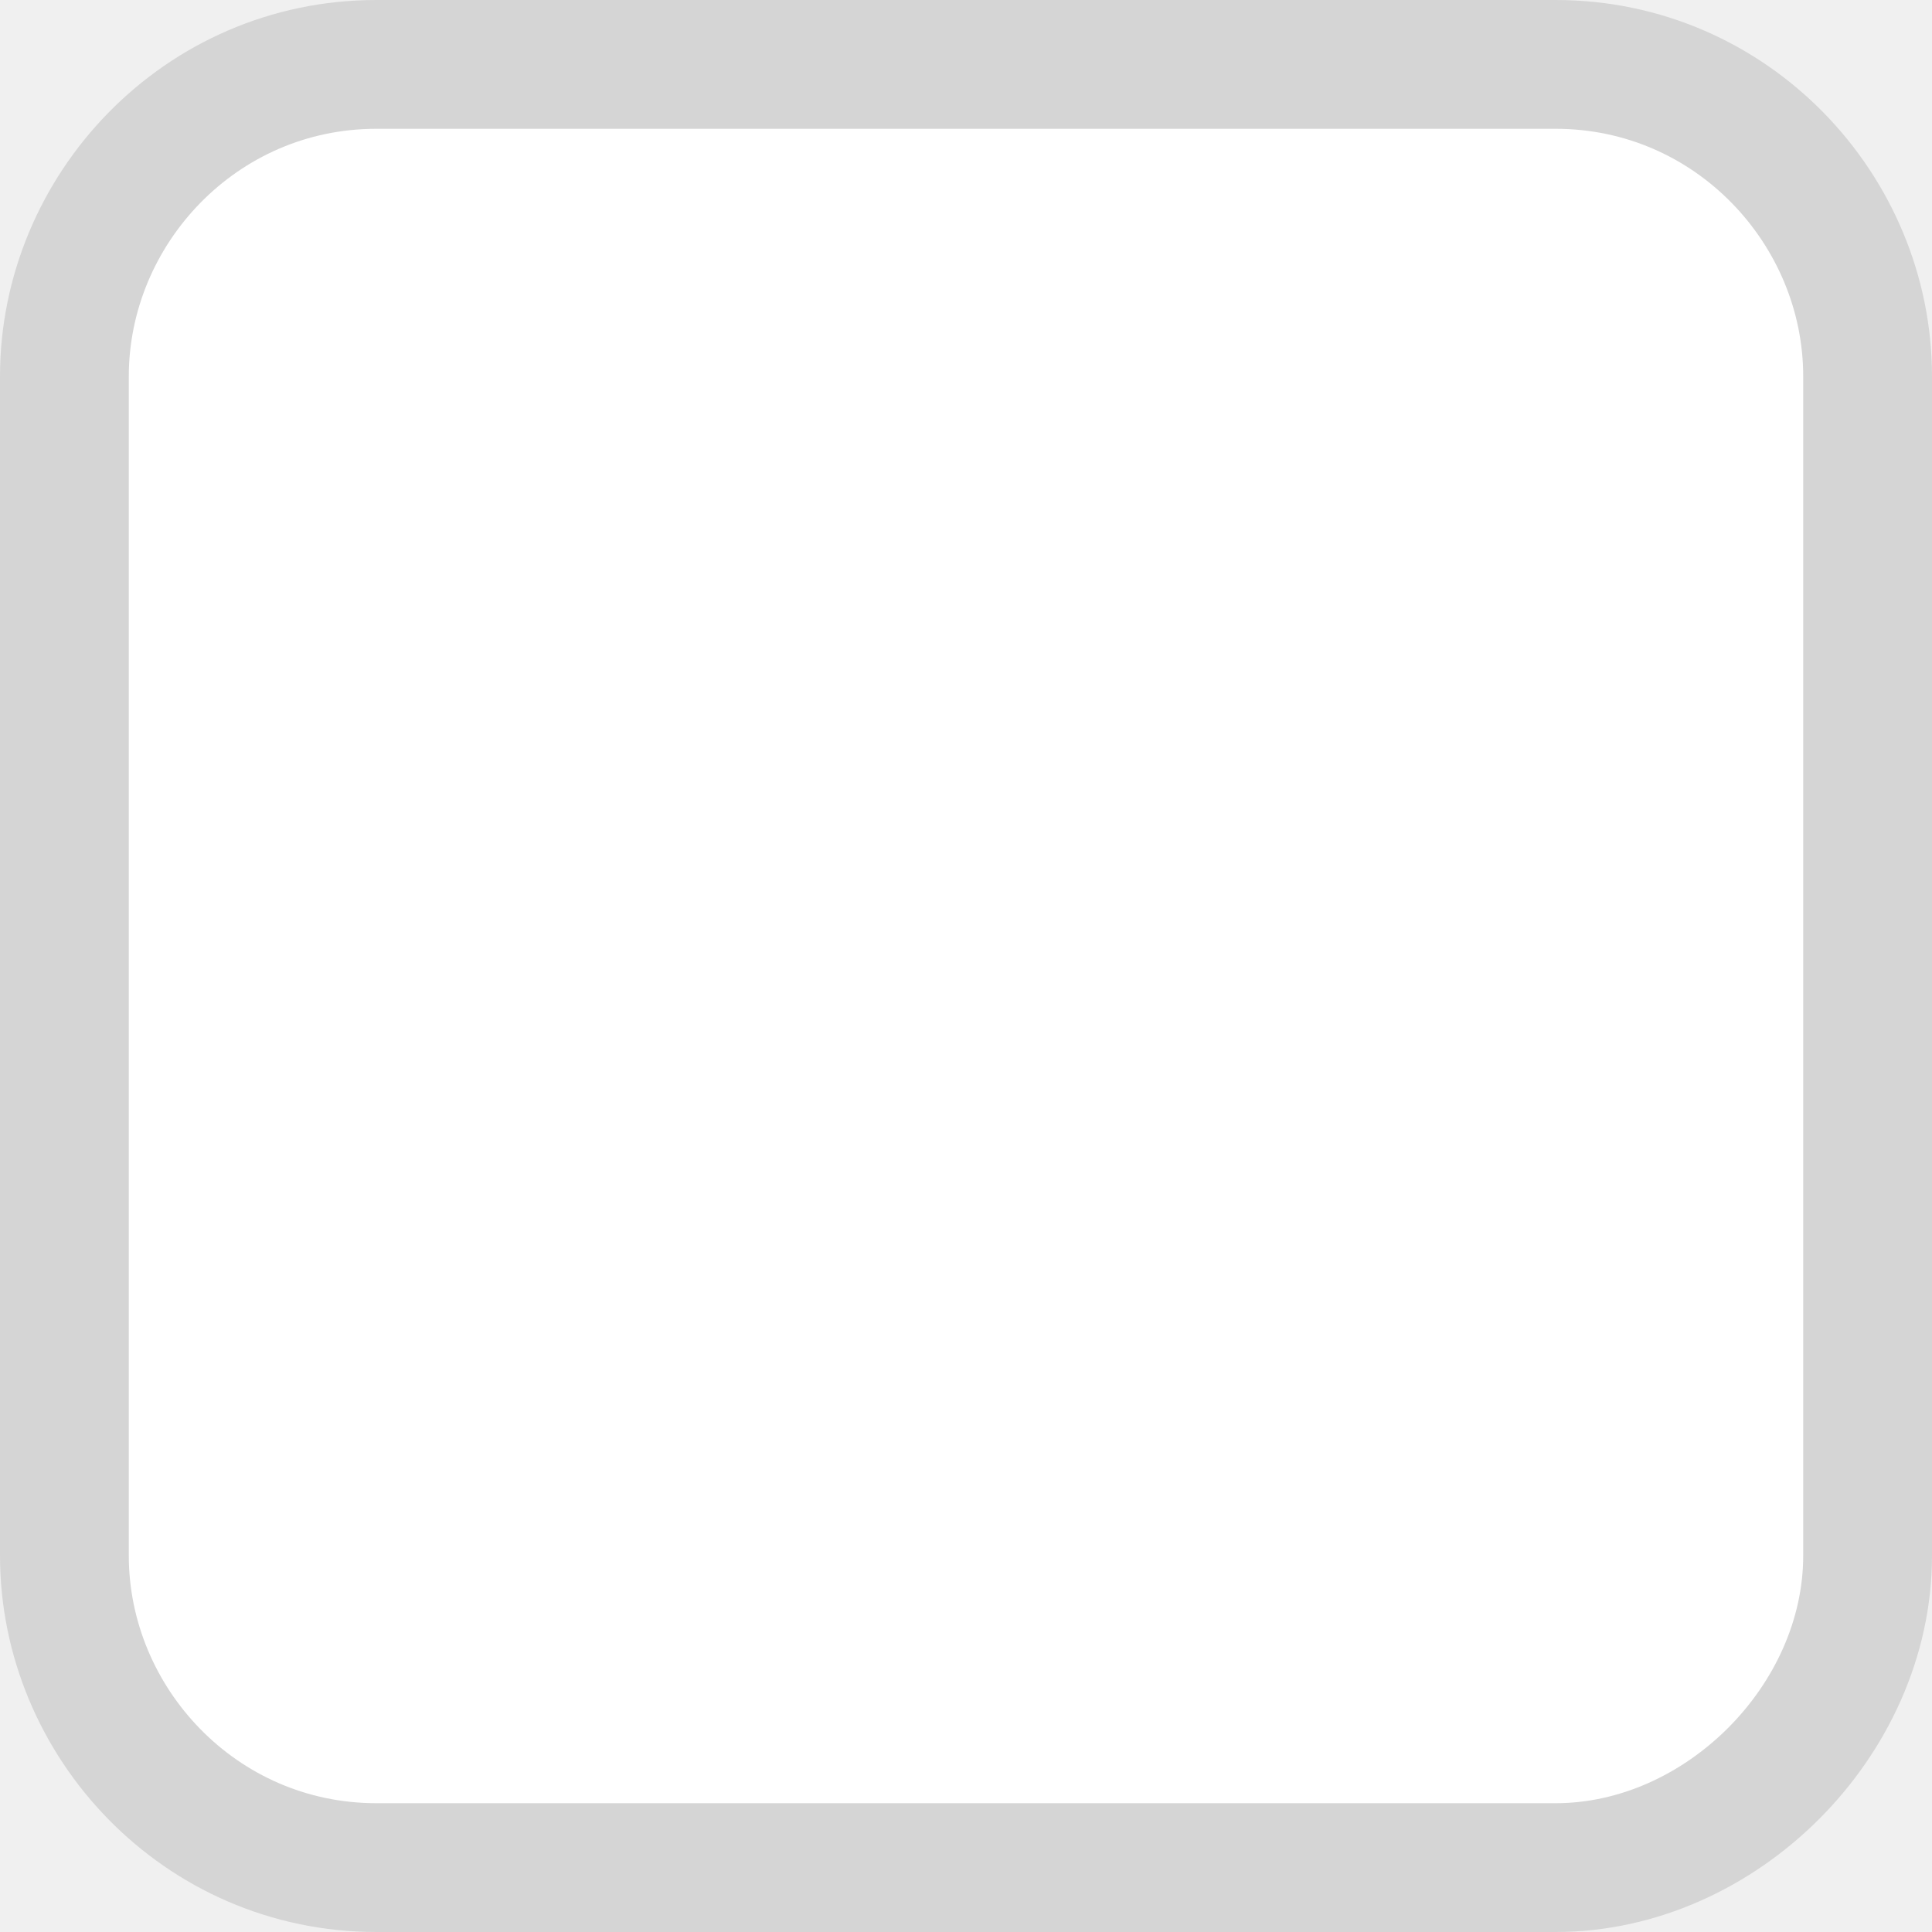
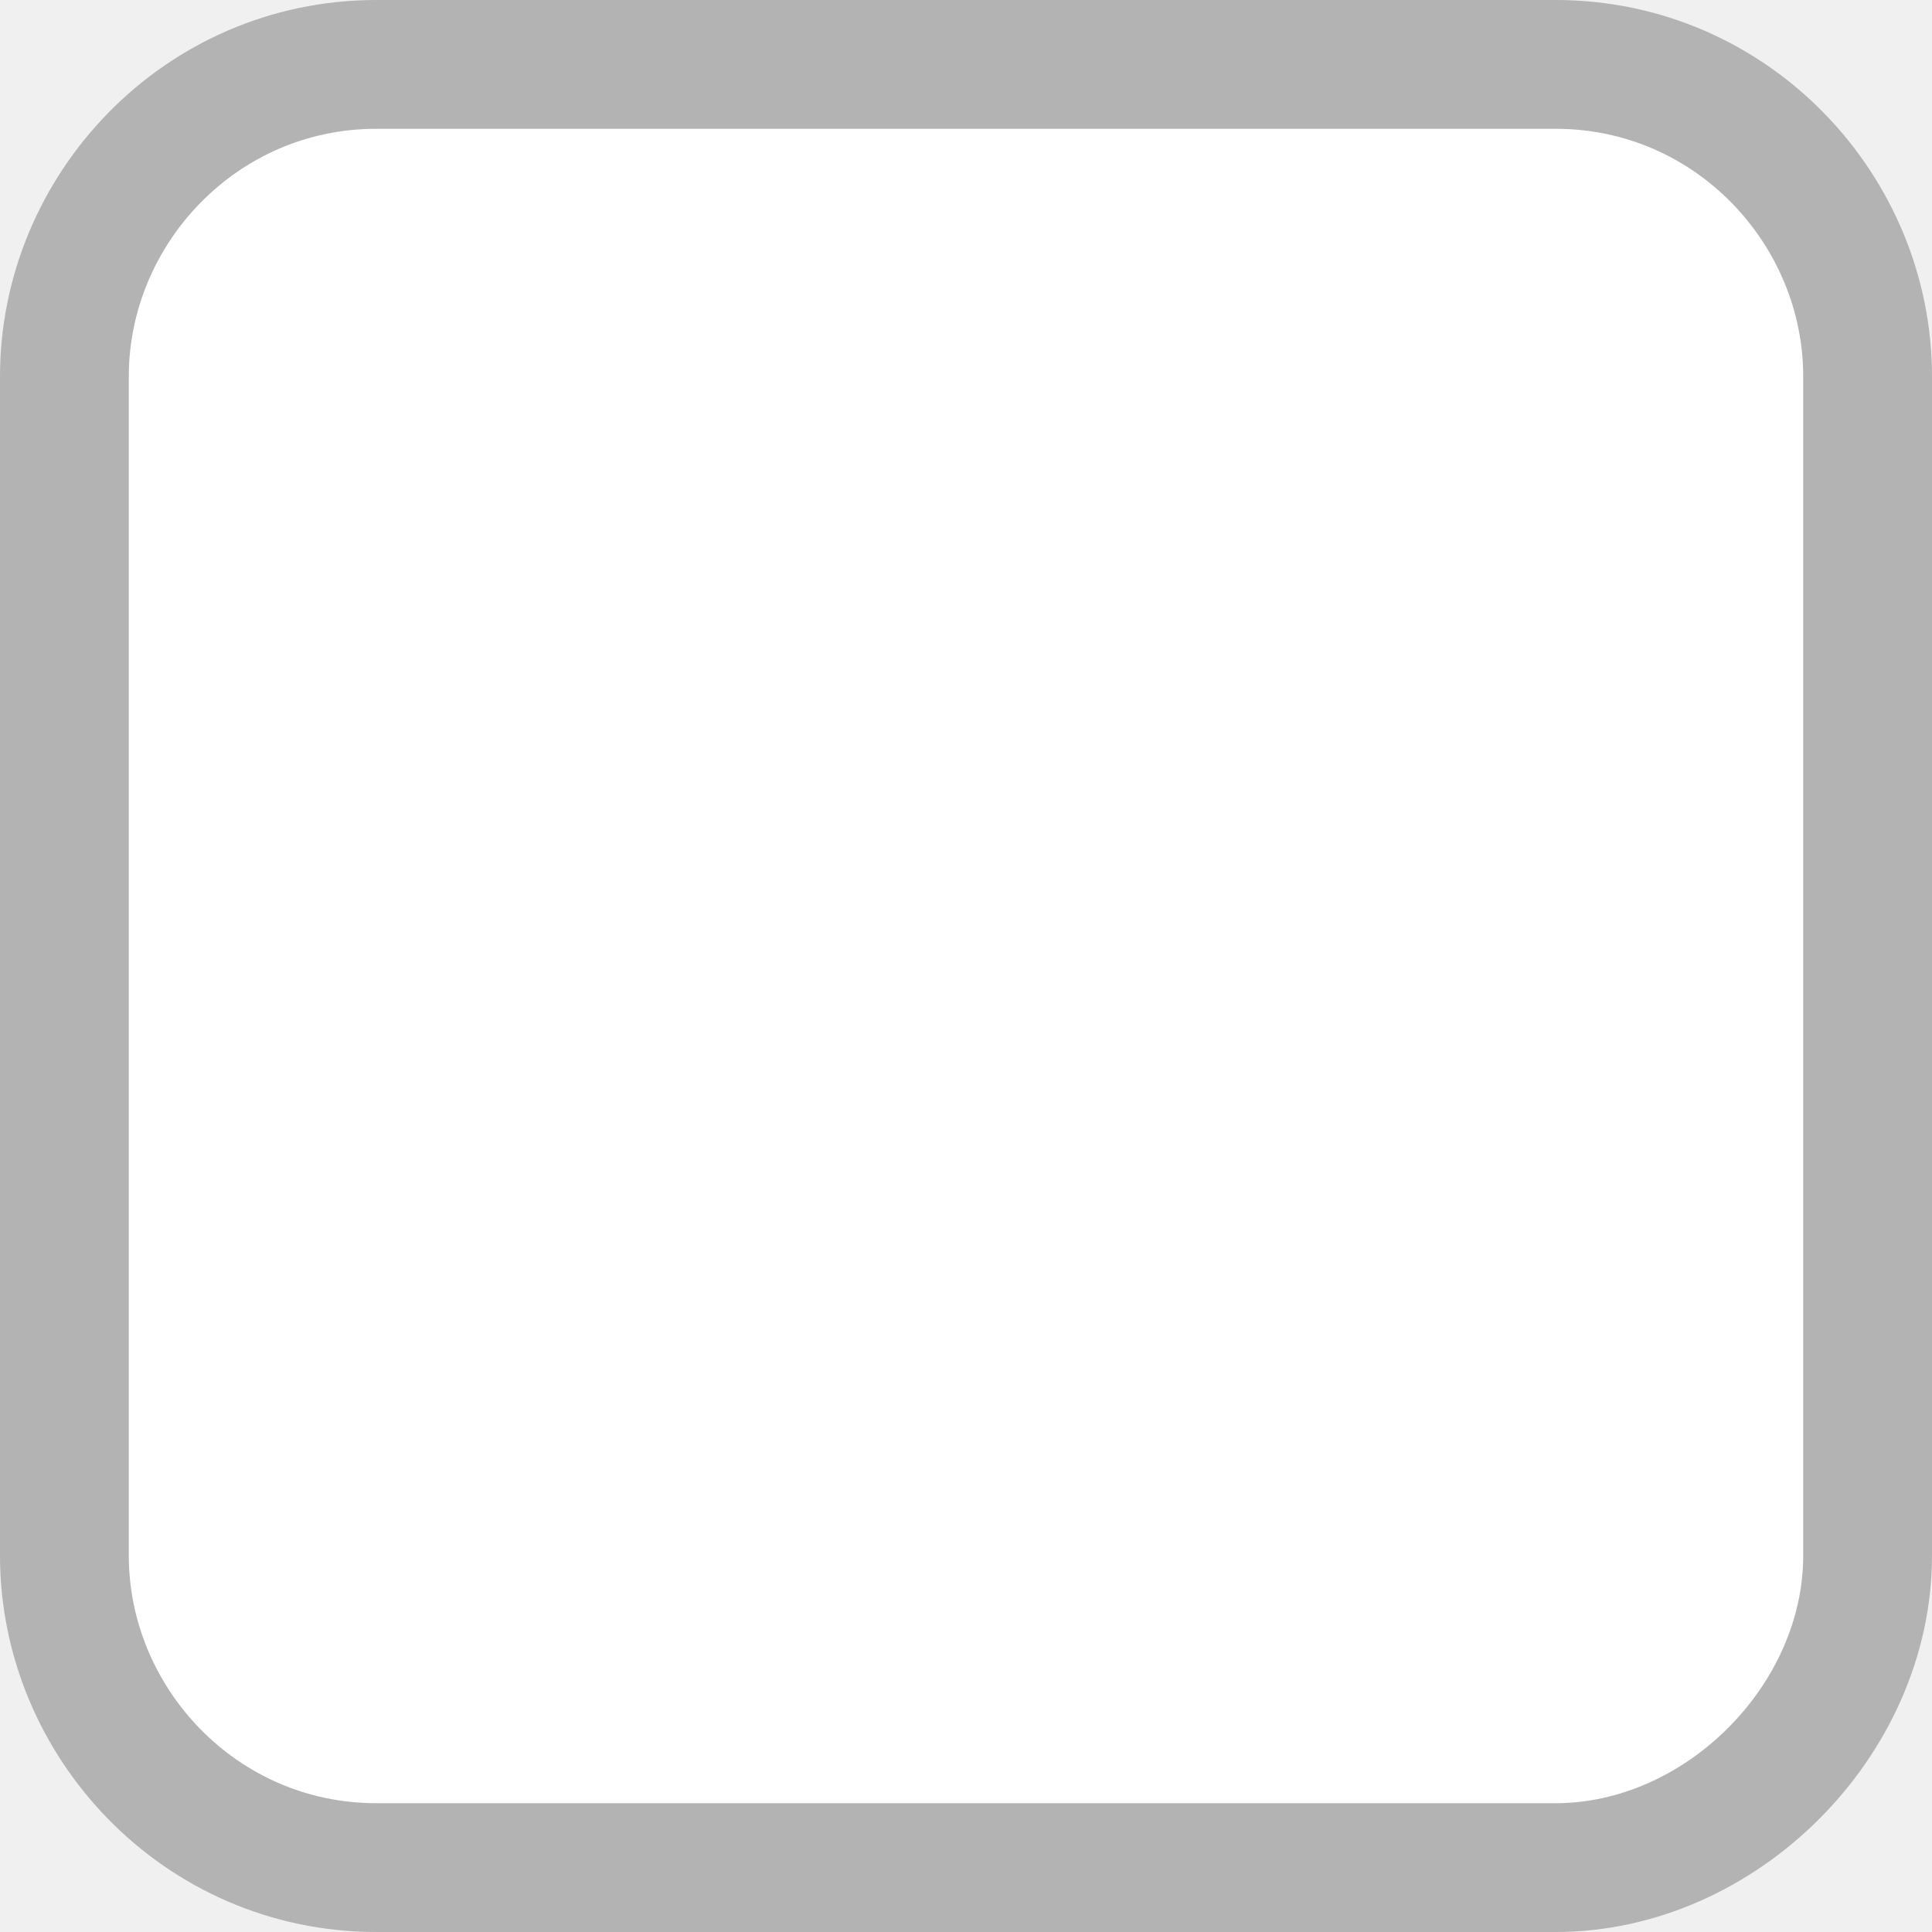
<svg xmlns="http://www.w3.org/2000/svg" width="15" height="15" viewBox="0 0 15 15" fill="none">
-   <path d="M12.078 14.5H2.922C1.553 14.5 0.5 13.371 0.5 12.078V2.922C0.5 1.629 1.553 0.5 2.922 0.5H12.078C13.447 0.5 14.5 1.629 14.5 2.922V12.078C14.5 13.36 13.36 14.5 12.078 14.5Z" fill="white" stroke="#D5D5D5" />
+   <path d="M12.078 14.5H2.922C1.553 14.5 0.5 13.371 0.5 12.078V2.922C0.5 1.629 1.553 0.5 2.922 0.5H12.078C13.447 0.5 14.5 1.629 14.5 2.922V12.078C14.5 13.36 13.36 14.5 12.078 14.5Z" fill="white" stroke="#B3B3B3" />
</svg>
